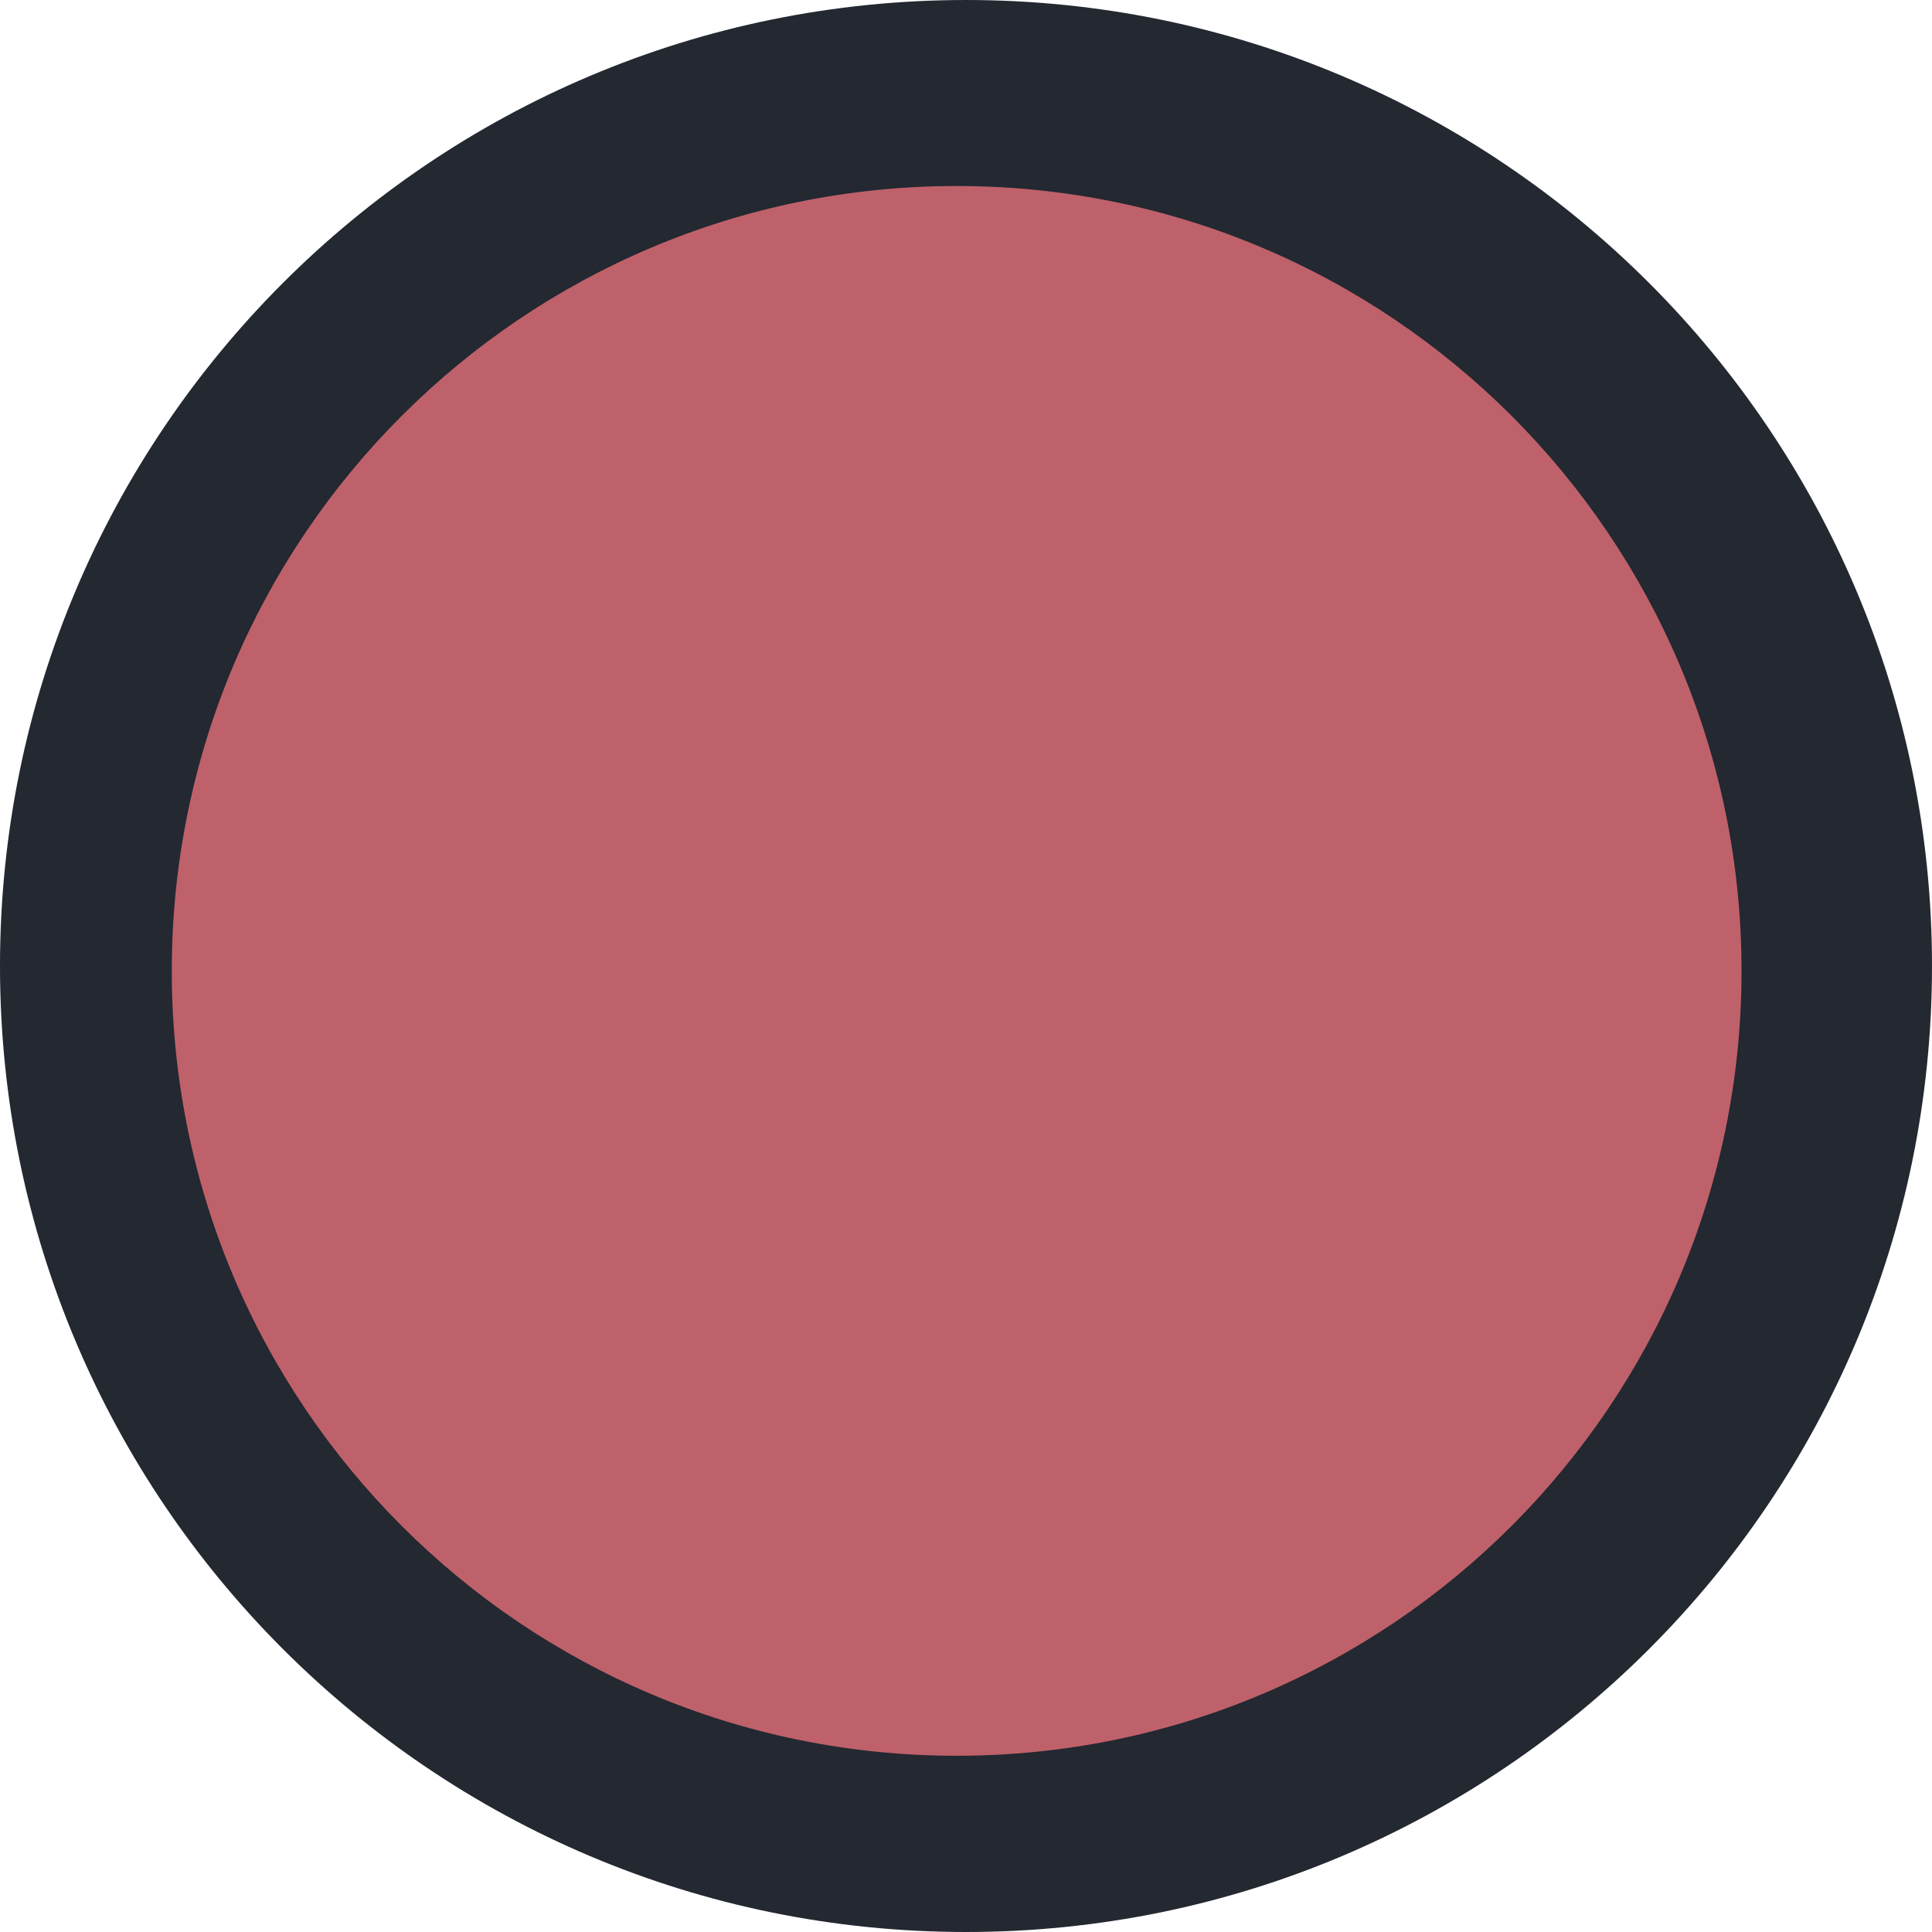
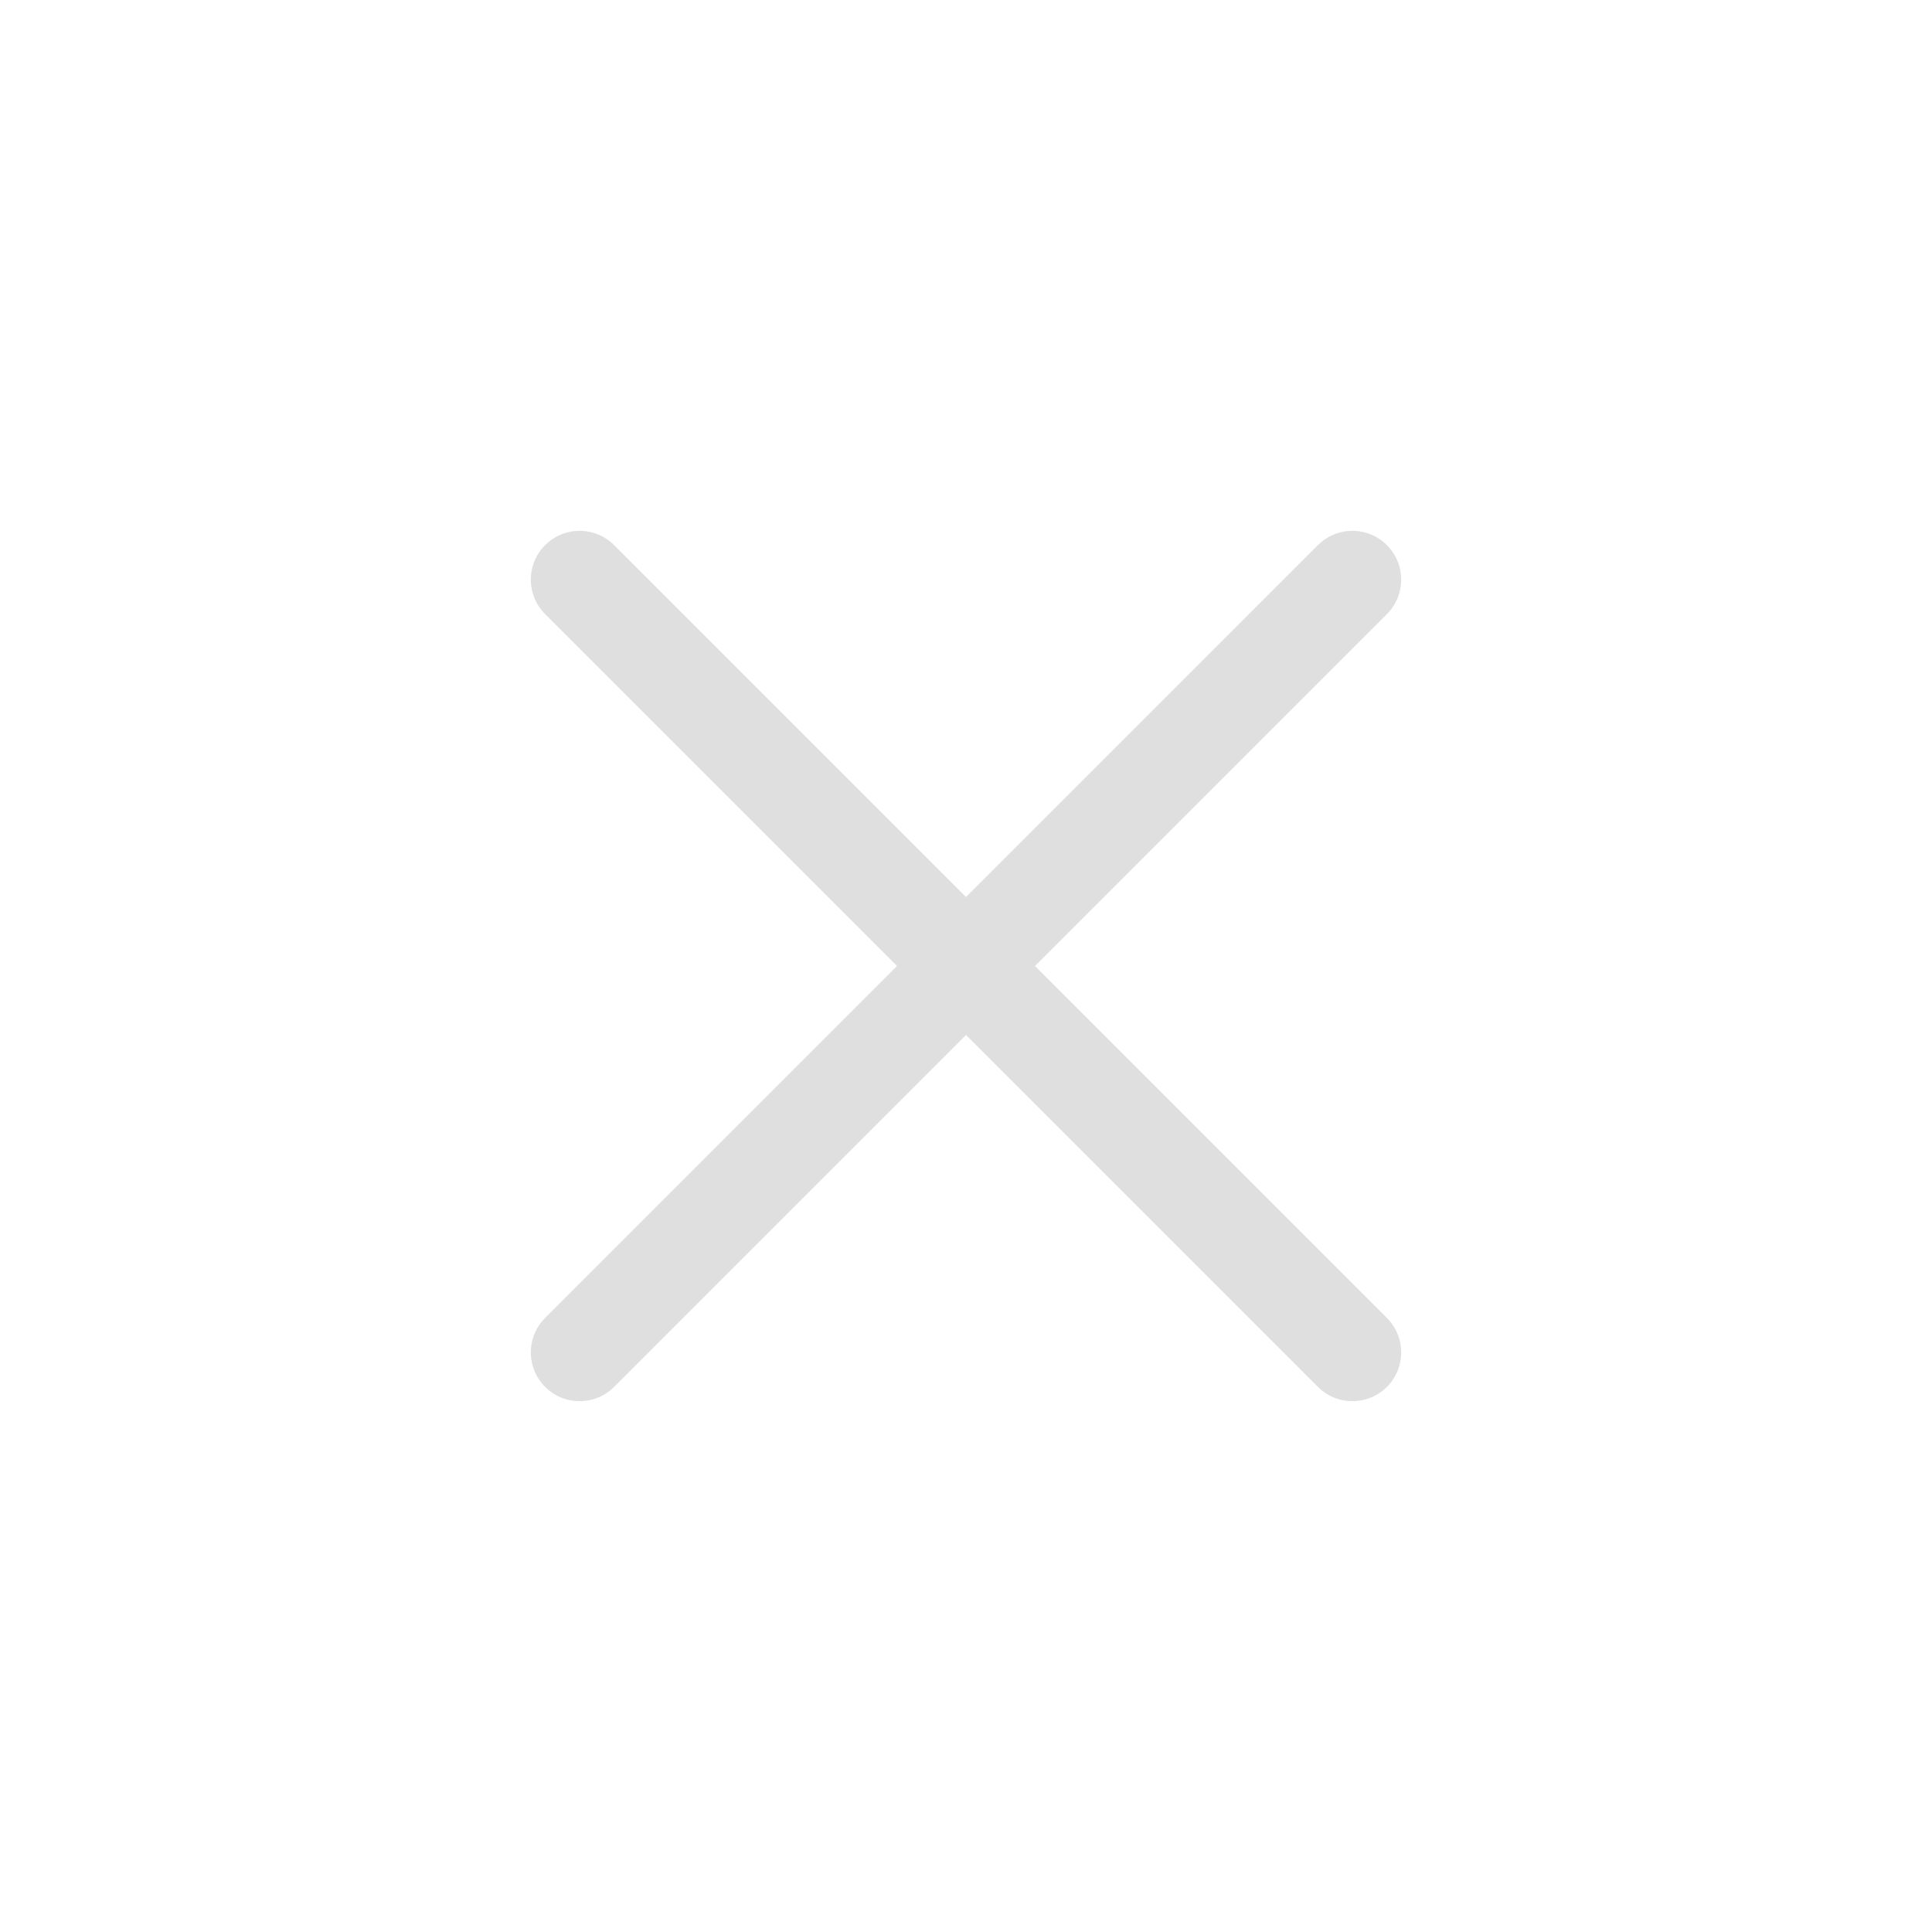
<svg xmlns="http://www.w3.org/2000/svg" viewBox="0 0 50 50" version="1.2" baseProfile="tiny">
  <defs>
</defs>
  <g fill="none" stroke="black" stroke-width="1" fill-rule="evenodd" stroke-linecap="square" stroke-linejoin="bevel">
-     <g fill="#232831" fill-opacity="1" stroke="none" transform="matrix(0.0548326,0,0,-0.0548323,-2.81266,50.6176)" font-family="Noto Sans" font-size="10" font-weight="400" font-style="normal">
-       <path vector-effect="none" fill-rule="evenodd" d="M507.233,11.263 C759.034,11.263 963.162,215.393 963.162,467.198 C963.162,719.005 759.034,923.134 507.233,923.134 C255.425,923.134 51.295,719.005 51.295,467.198 C51.295,215.393 255.425,11.263 507.233,11.263 " />
+     <g fill="none" stroke="#dfdfdf" stroke-opacity="1" stroke-width="1.01" stroke-linecap="round" stroke-linejoin="miter" stroke-miterlimit="2" transform="matrix(2.5,0,0,2.5,2.5,2.5)" font-family="Noto Sans" font-size="11" font-weight="400" font-style="normal">
+       <polyline fill="none" vector-effect="none" points="5,5 13,13 " />
+       <polyline fill="none" vector-effect="none" points="13,5 5,13 " />
    </g>
-     <g fill="#bf616a" fill-opacity="1" stroke="none" transform="matrix(0.0548326,0,0,-0.0548323,-2.81266,50.6176)" font-family="Noto Sans" font-size="10" font-weight="400" font-style="normal">
-       <path vector-effect="none" fill-rule="evenodd" d="M502.822,94.441 C707.41,94.441 873.264,260.3 873.264,464.892 C873.264,669.486 707.41,835.341 502.822,835.341 C298.227,835.341 132.372,669.486 132.372,464.892 C132.372,260.3 298.227,94.441 502.822,94.441 " />
-     </g>
-     <g fill="none" stroke="#000000" stroke-opacity="1" stroke-width="1" stroke-linecap="square" stroke-linejoin="bevel" transform="matrix(1,0,0,1,0,0)" font-family="Noto Sans" font-size="10" font-weight="400" font-style="normal">
+     <g fill="none" stroke="#000000" stroke-opacity="1" stroke-width="1" stroke-linecap="square" stroke-linejoin="bevel" transform="matrix(1,0,0,1,0,0)" font-family="Noto Sans" font-size="11" font-weight="400" font-style="normal">
</g>
  </g>
</svg>
